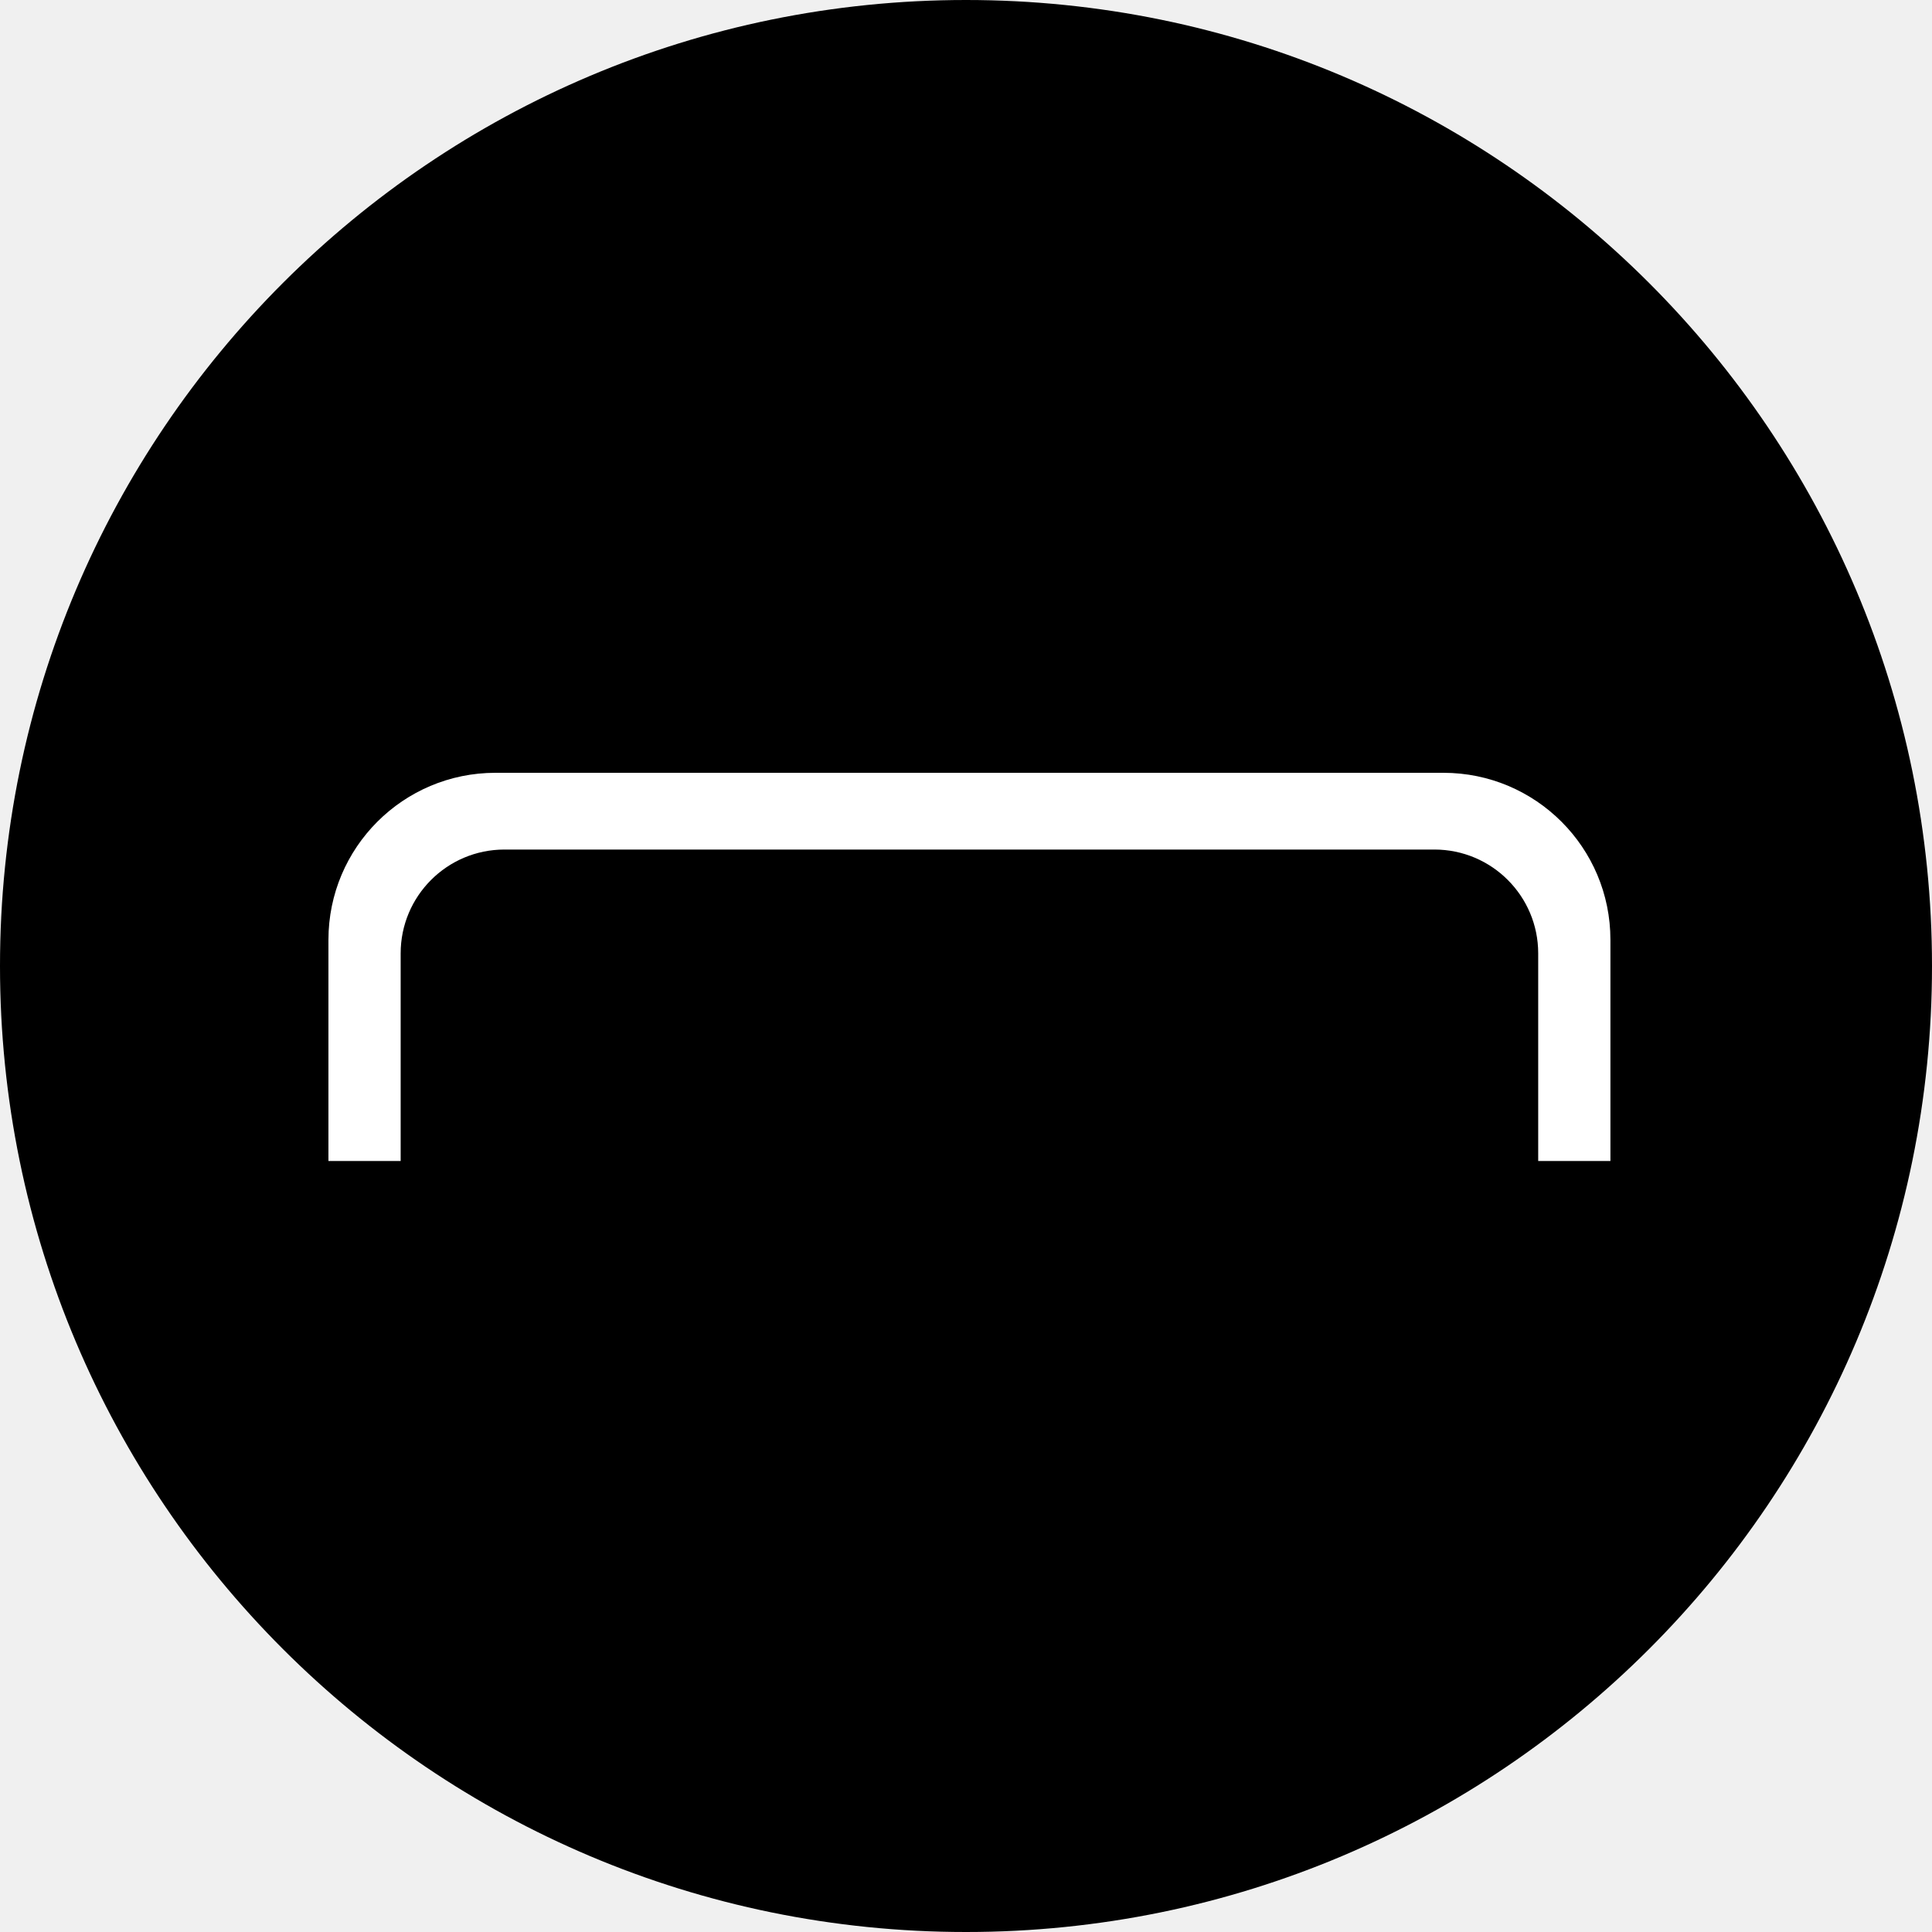
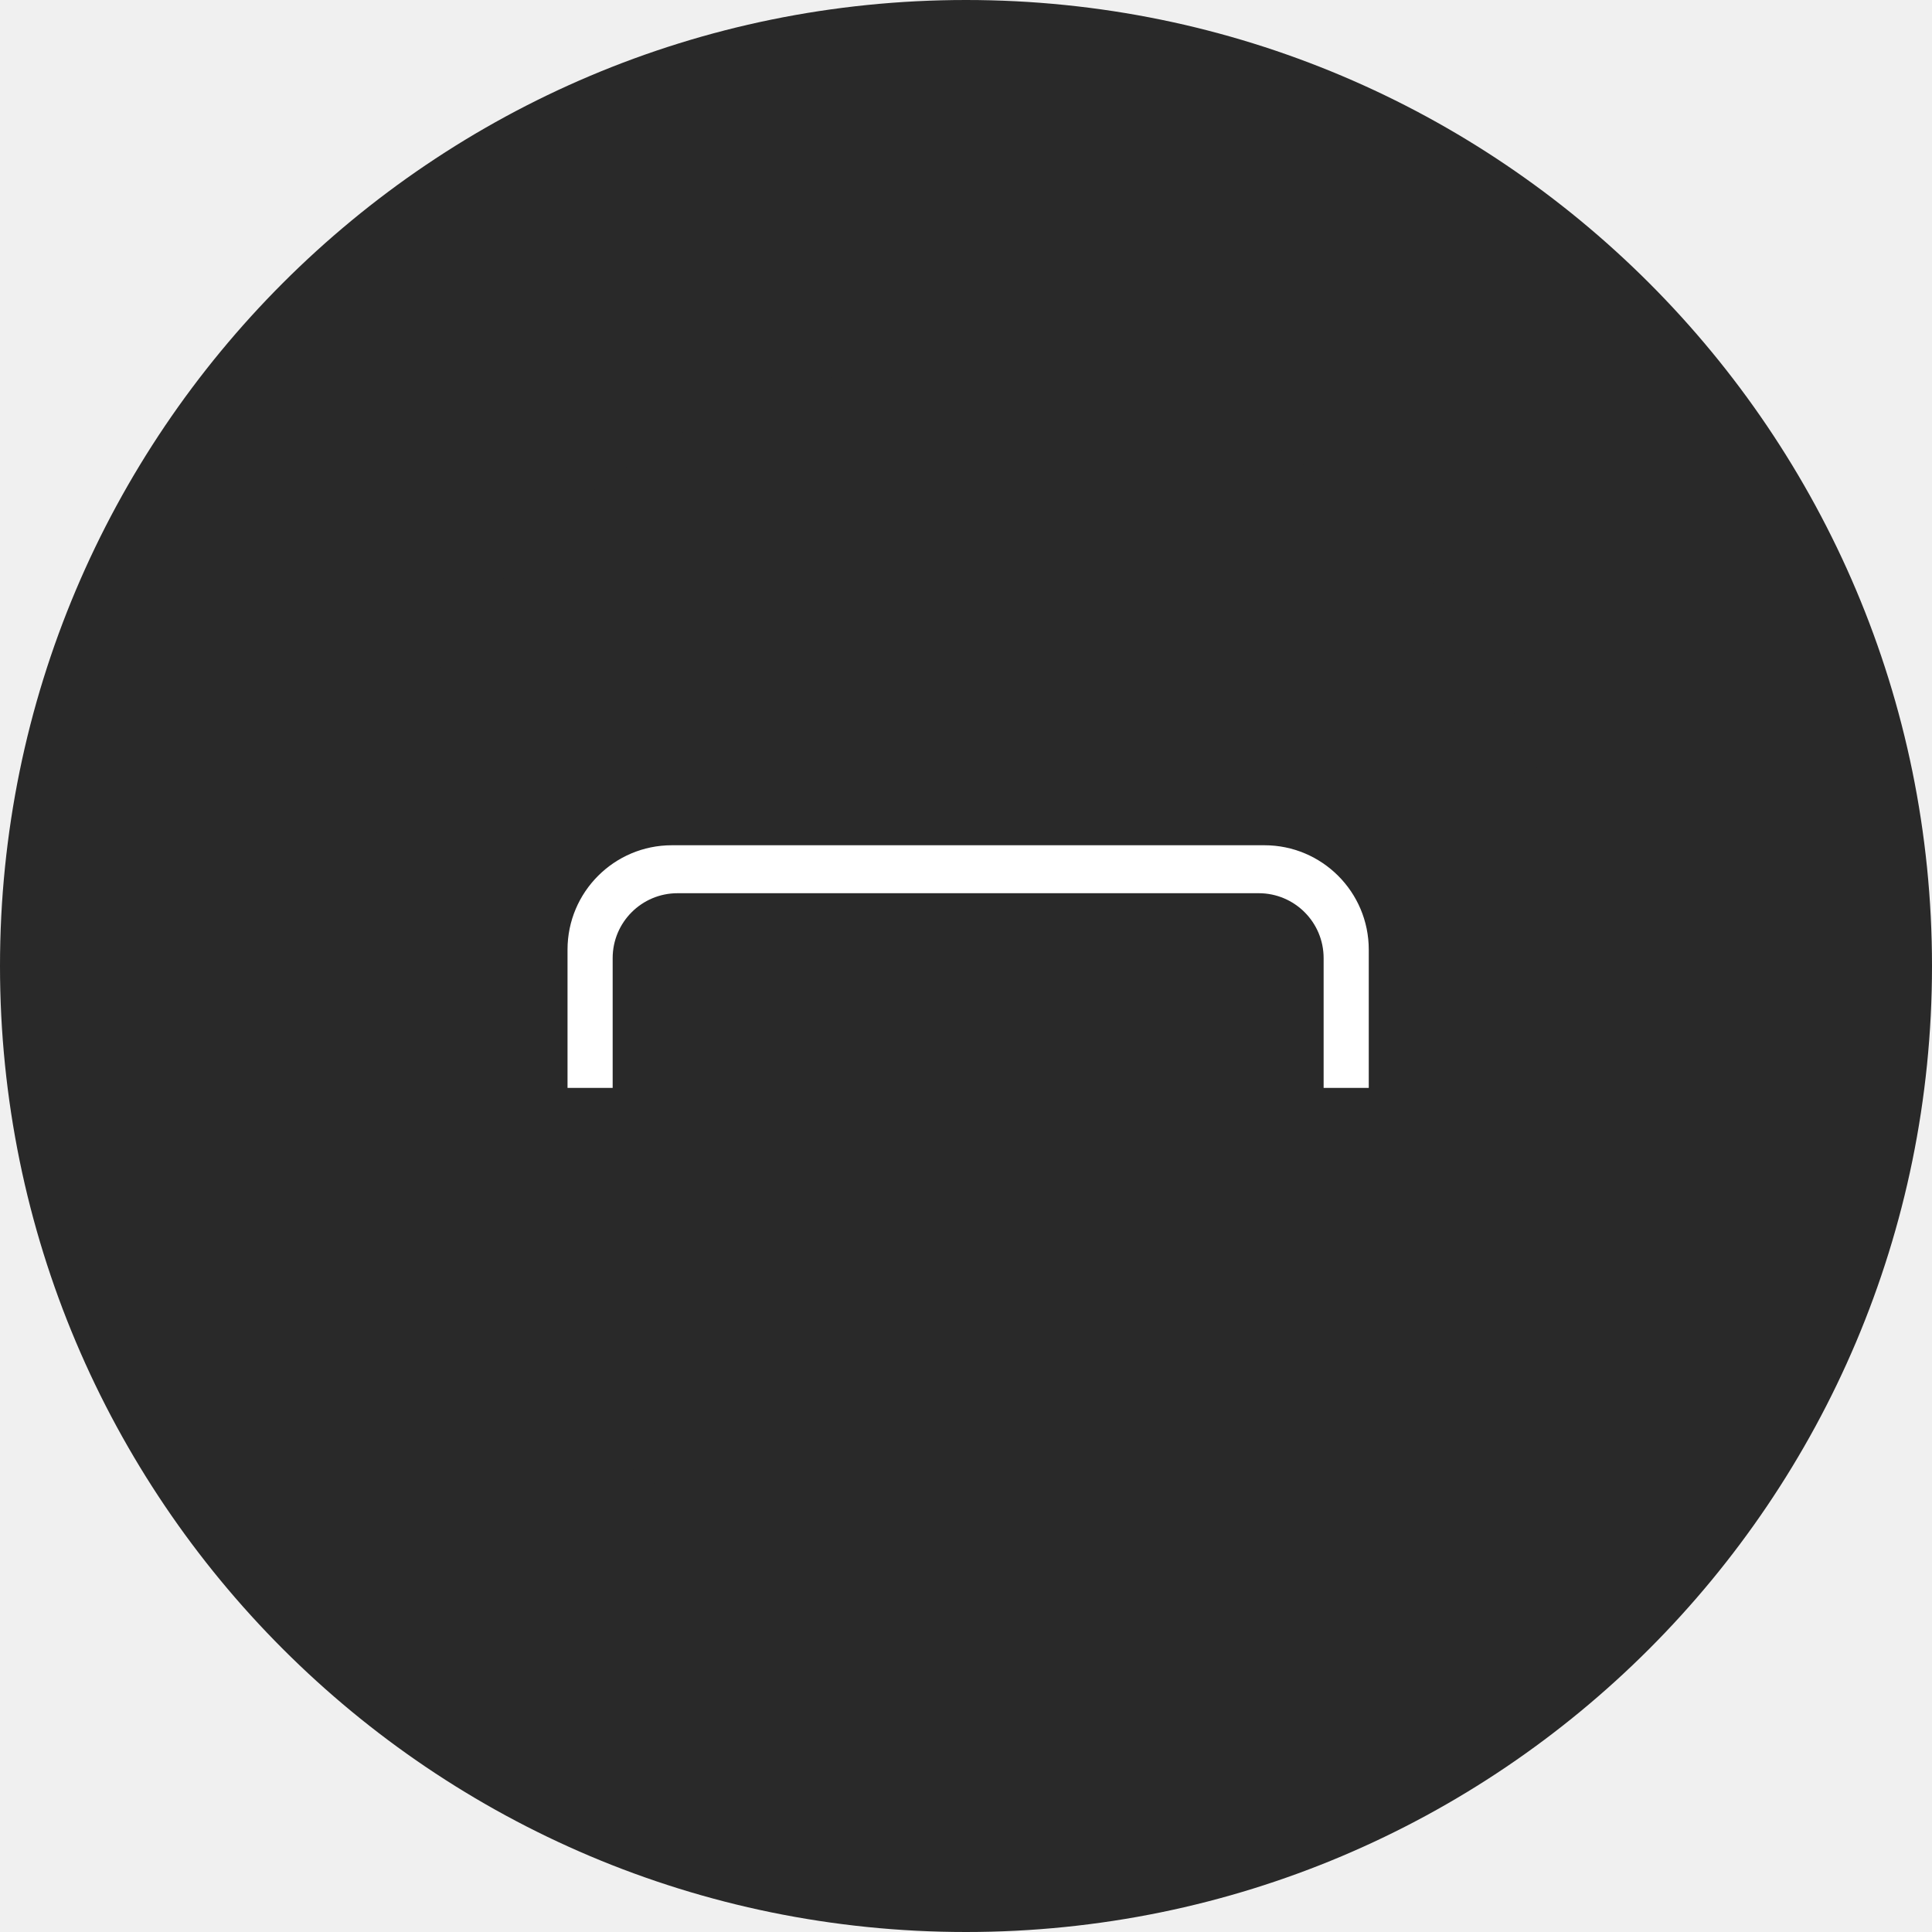
- <svg xmlns="http://www.w3.org/2000/svg" width="100" height="100" viewBox="0 0 100 100" fill="none">
-   <path d="M0 50C0 22.386 22.386 0 50 0V0C77.614 0 100 22.386 100 50V50C100 77.614 77.614 100 50 100V100C22.386 100 0 77.614 0 50V50Z" fill="black" />
-   <path fill-rule="evenodd" clip-rule="evenodd" d="M25.645 40C20.87 40 17 43.87 17 48.645V60.093H20.738V49.346C20.738 46.378 23.144 43.972 26.112 43.972H74.243C77.211 43.972 79.617 46.378 79.617 49.346V60.093H83.355V48.645C83.355 43.87 79.485 40 74.71 40H25.645Z" fill="white" />
+ <svg xmlns="http://www.w3.org/2000/svg" width="160" height="160" viewBox="0 0 160 160" fill="none">
+   <circle cx="80" cy="80" r="80" fill="#292929" />
+   <path d="M30 80C30 52.386 52.386 30 80 30V30C107.614 30 130 52.386 130 80V80C130 107.614 107.614 130 80 130V130C52.386 130 30 107.614 30 80V80Z" fill="#292929" />
+   <path fill-rule="evenodd" clip-rule="evenodd" d="M55.645 70C50.87 70 47 73.87 47 78.645V90.094H50.738V79.346C50.738 76.378 53.144 73.972 56.112 73.972H104.243C107.211 73.972 109.617 76.378 109.617 79.346V90.094H113.355V78.645C113.355 73.87 109.485 70 104.71 70H55.645Z" fill="white" />
</svg>
